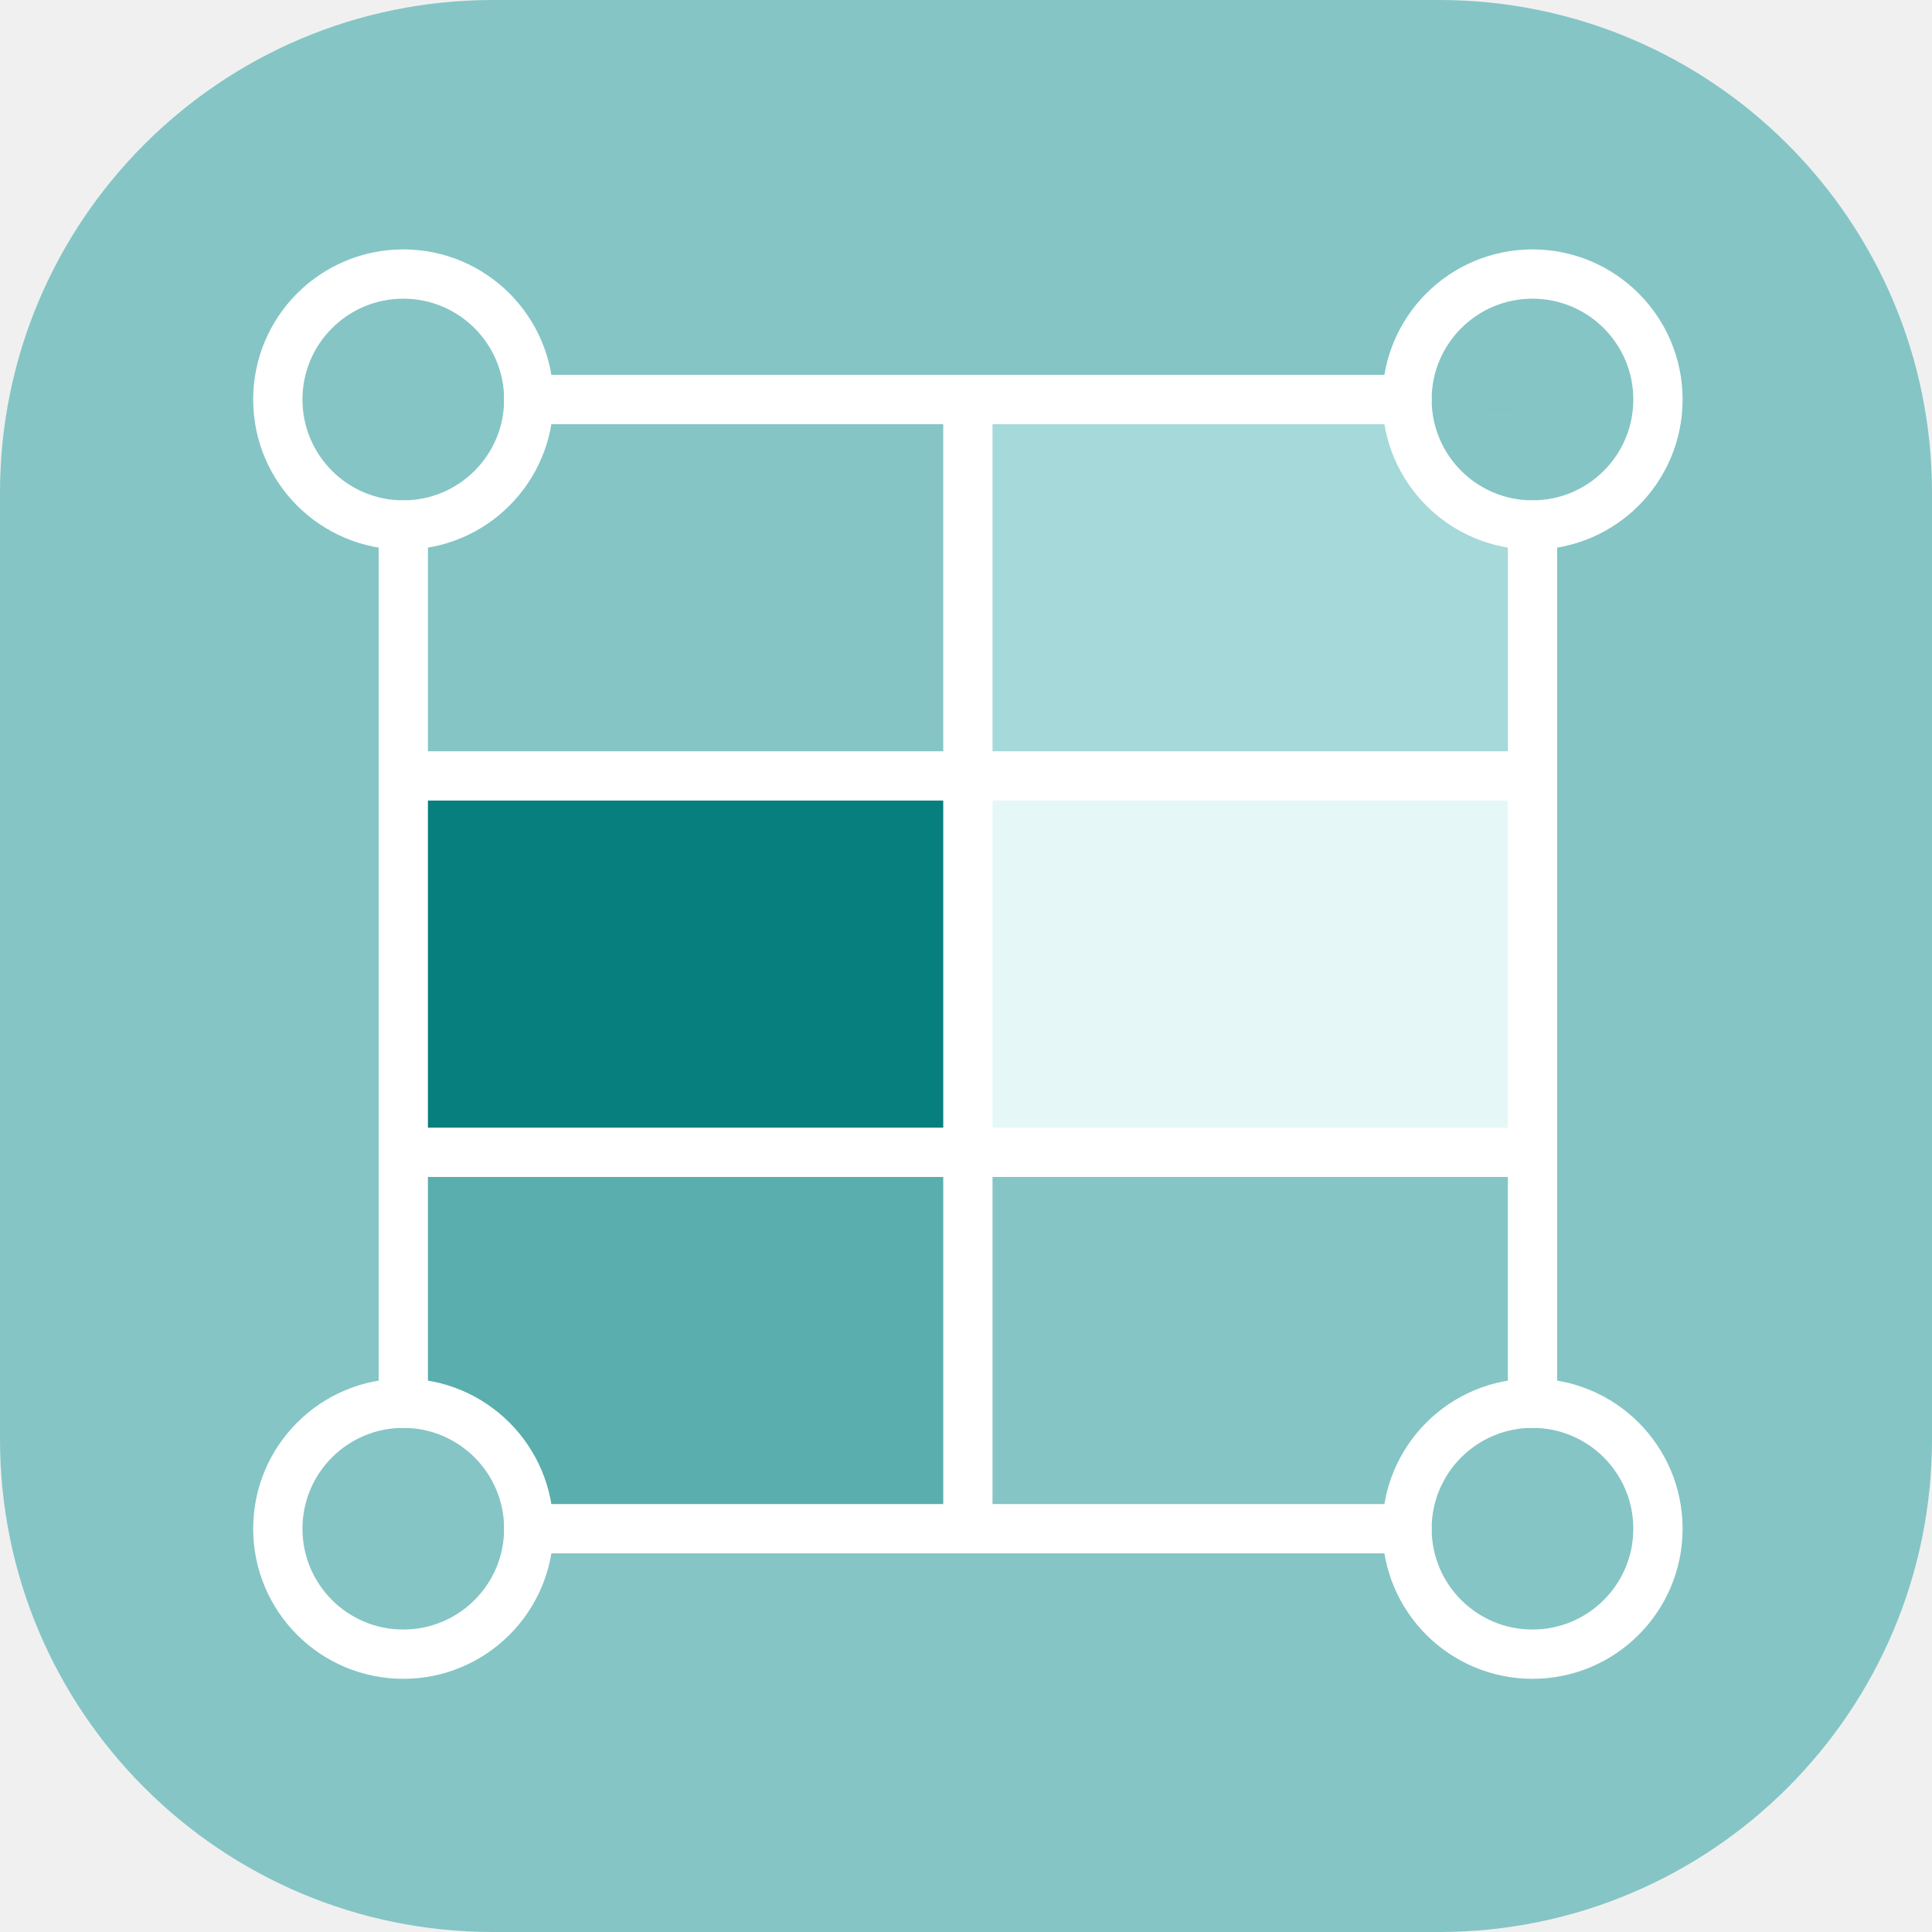
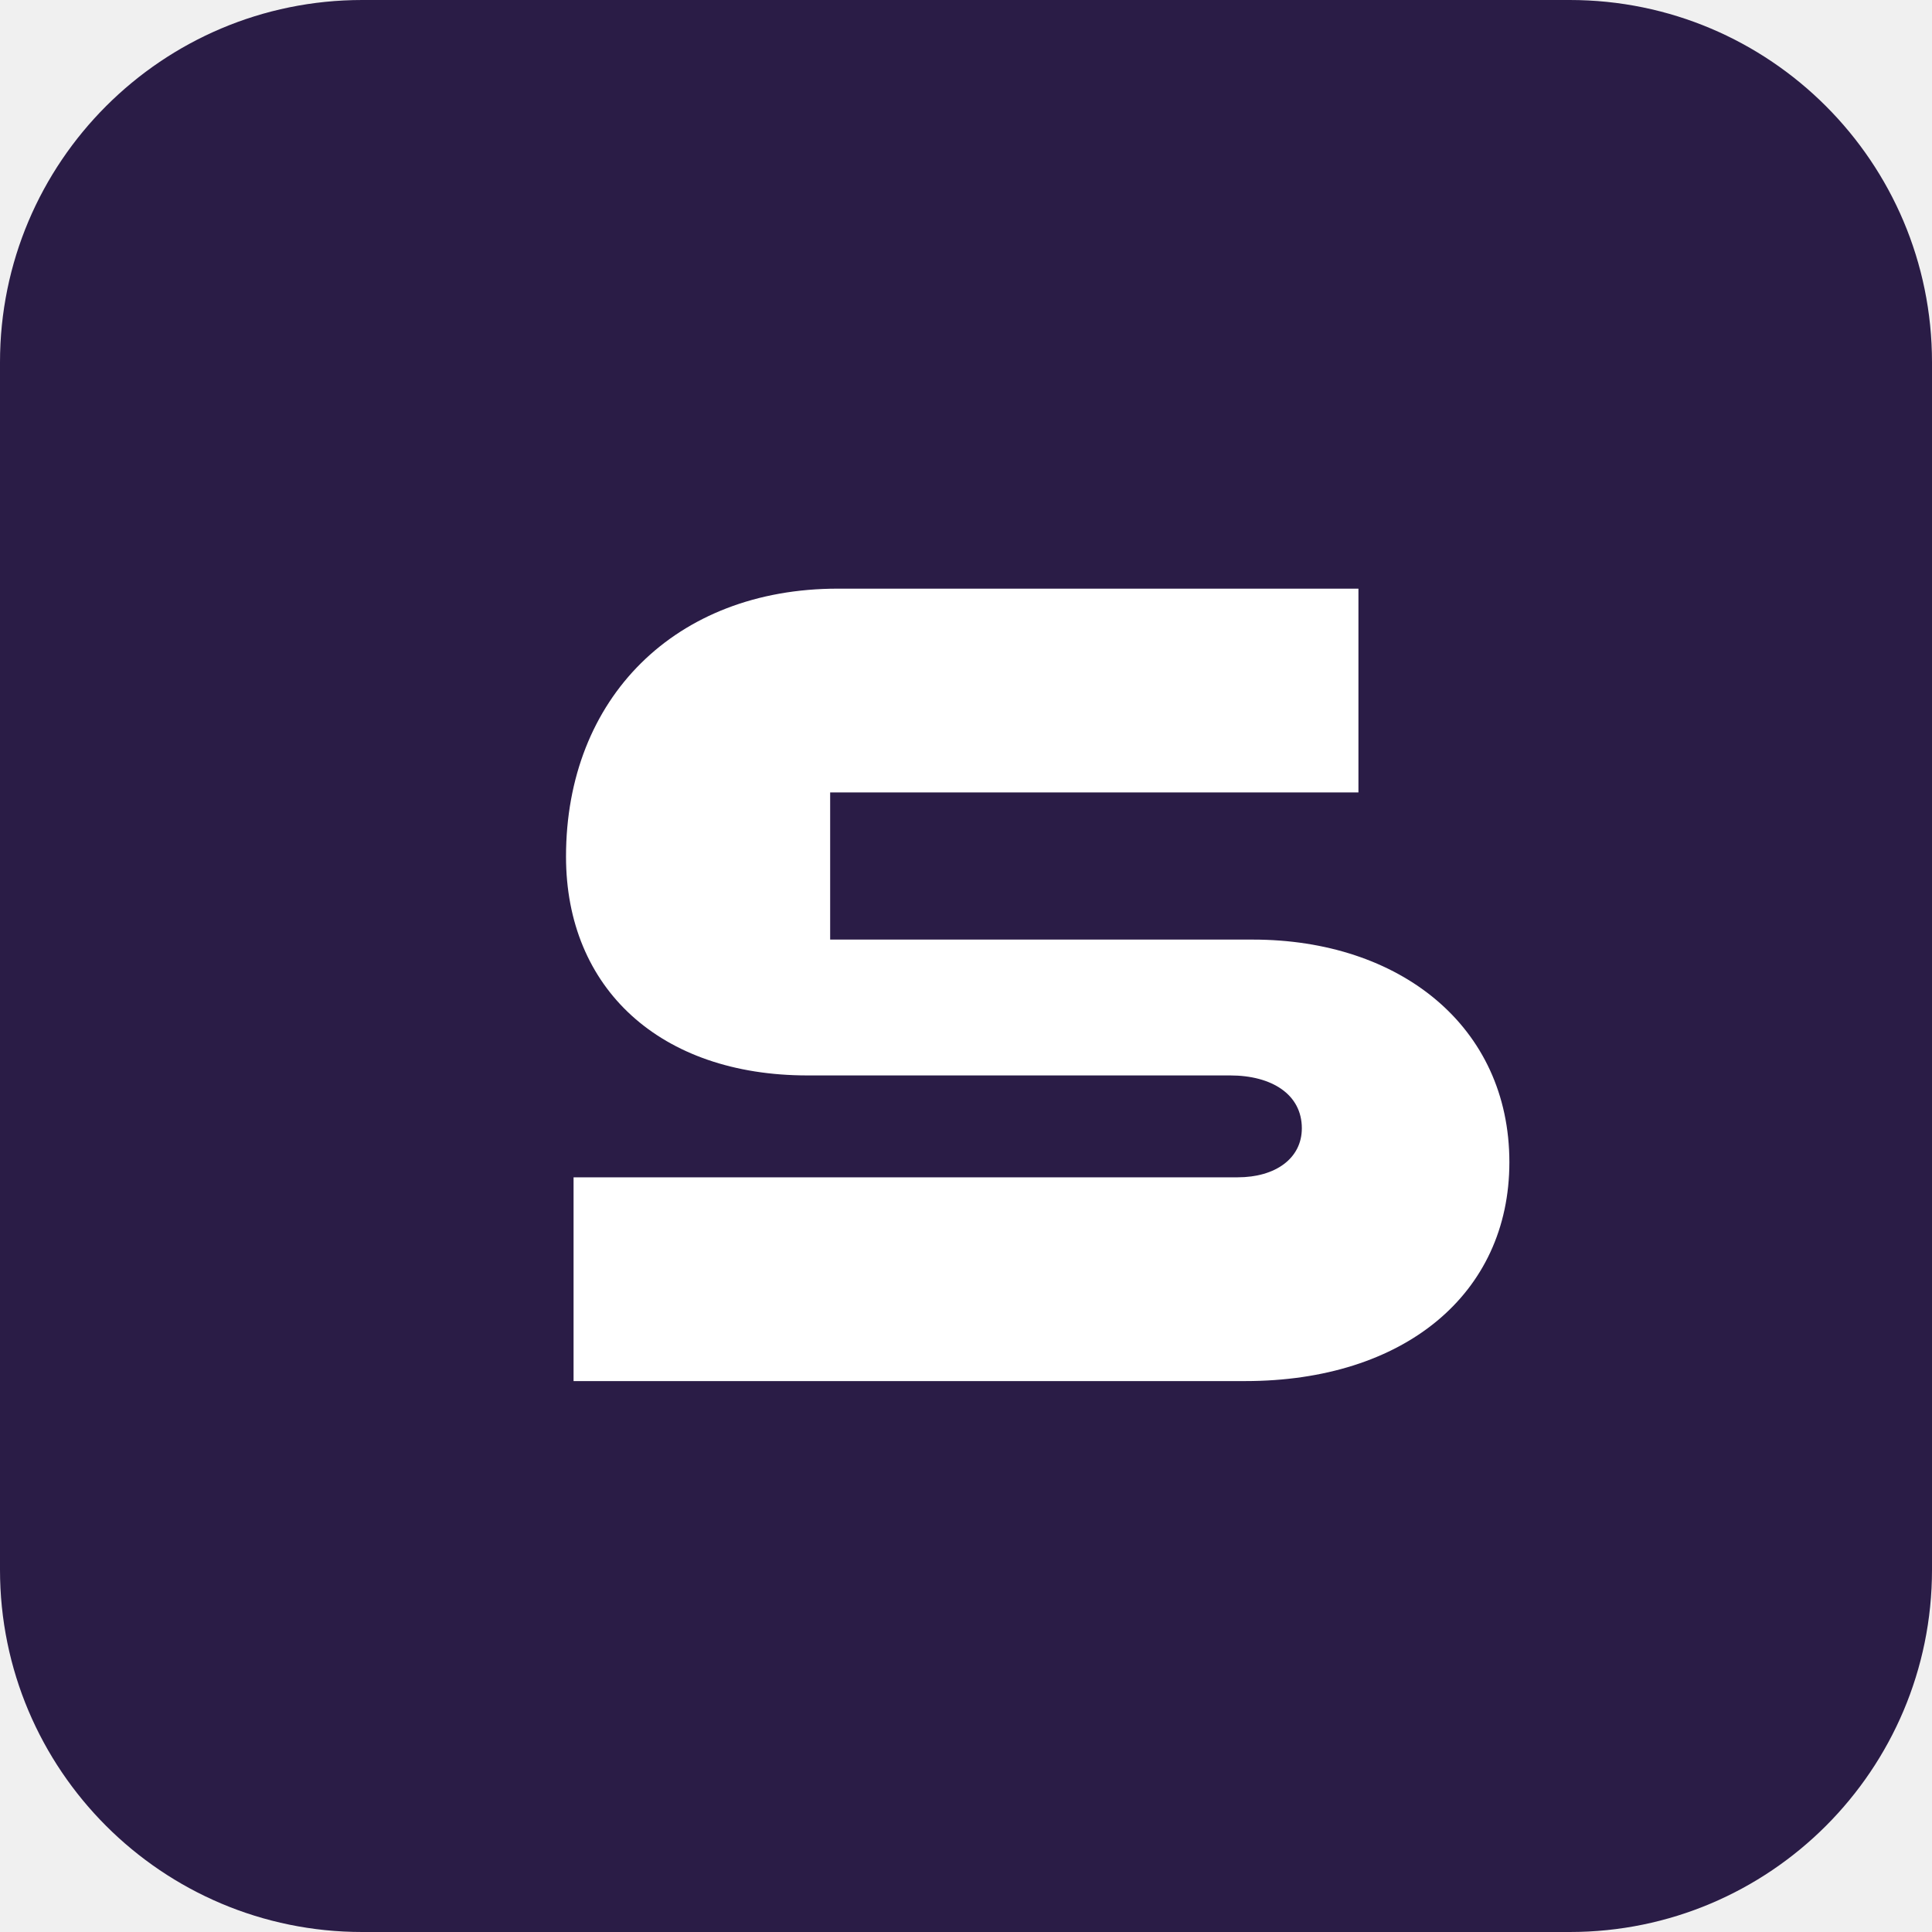
- <svg xmlns="http://www.w3.org/2000/svg" width="196" height="196" viewBox="0 0 196 196" fill="none">
-   <rect width="196" height="196" rx="50" fill="#85C5C5" />
-   <rect x="99.531" y="80.391" width="54.359" height="34.836" fill="#E6F7F7" />
-   <rect x="42.875" y="80.391" width="54.359" height="34.836" fill="#087F7F" />
-   <rect x="99.531" y="42.109" width="54.359" height="34.836" fill="#A6D9D9" />
-   <rect x="42.492" y="118.289" width="54.359" height="34.836" fill="#5AAEAE" />
-   <rect x="42.492" y="144.32" width="6.508" height="9.188" fill="#85C5C5" />
-   <rect x="45.555" y="145.469" width="6.508" height="9.188" fill="#85C5C5" />
-   <rect x="148.148" y="42.109" width="6.508" height="9.188" fill="#85C5C5" />
-   <rect x="143.938" y="39.43" width="6.508" height="9.188" fill="#85C5C5" />
-   <path d="M40.913 167.815C33.883 167.815 28.185 162.117 28.185 155.087C28.185 148.057 33.883 142.358 40.913 142.358C47.943 142.358 53.642 148.057 53.642 155.087C53.642 162.117 47.943 167.815 40.913 167.815Z" stroke="white" stroke-width="5" stroke-linecap="round" stroke-linejoin="round" />
-   <path d="M155.47 167.815C148.44 167.815 142.741 162.117 142.741 155.087C142.741 148.057 148.44 142.358 155.47 142.358C162.5 142.358 168.198 148.057 168.198 155.087C168.198 162.117 162.5 167.815 155.47 167.815Z" stroke="white" stroke-width="5" stroke-linecap="round" stroke-linejoin="round" />
-   <path d="M40.913 53.259C33.883 53.259 28.185 47.56 28.185 40.53C28.185 33.501 33.883 27.802 40.913 27.802C47.943 27.802 53.642 33.501 53.642 40.53C53.642 47.56 47.943 53.259 40.913 53.259Z" stroke="white" stroke-width="5" stroke-linecap="round" stroke-linejoin="round" />
-   <path d="M155.47 53.259C148.44 53.259 142.741 47.56 142.741 40.53C142.741 33.501 148.44 27.802 155.47 27.802C162.5 27.802 168.198 33.501 168.198 40.53C168.198 47.56 162.5 53.259 155.47 53.259Z" stroke="white" stroke-width="5" stroke-linecap="round" stroke-linejoin="round" />
-   <path d="M155.47 142.358V53.259" stroke="white" stroke-width="5" stroke-linecap="round" stroke-linejoin="round" />
-   <path d="M40.913 142.358V53.259" stroke="white" stroke-width="5" stroke-linecap="round" stroke-linejoin="round" />
-   <path d="M53.642 40.53H142.741" stroke="white" stroke-width="5" stroke-linecap="round" stroke-linejoin="round" />
-   <path d="M53.642 155.087H142.741" stroke="white" stroke-width="5" stroke-linecap="round" stroke-linejoin="round" />
-   <path d="M98.191 155.087C98.191 110.35 98.191 85.267 98.191 40.53" stroke="white" stroke-width="5" />
-   <path d="M40.913 78.716H155.47" stroke="white" stroke-width="5" />
-   <path d="M155.47 116.901H40.913" stroke="white" stroke-width="5" />
+ <svg xmlns="http://www.w3.org/2000/svg" width="512" height="512" viewBox="0 0 512 512">
+   <rect width="512" height="512" rx="96" fill="#2A1C46" />
+   <path d="M152 156h208v54H220v39h112c39 0 68 23 68 59 0 35-28 58-70 58H152v-54h176c10 0 17-5 17-13 0-9-8-14-19-14H214c-39 0-64-23-64-58 0-42 29-71 72-71Z" fill="white" />
</svg>
